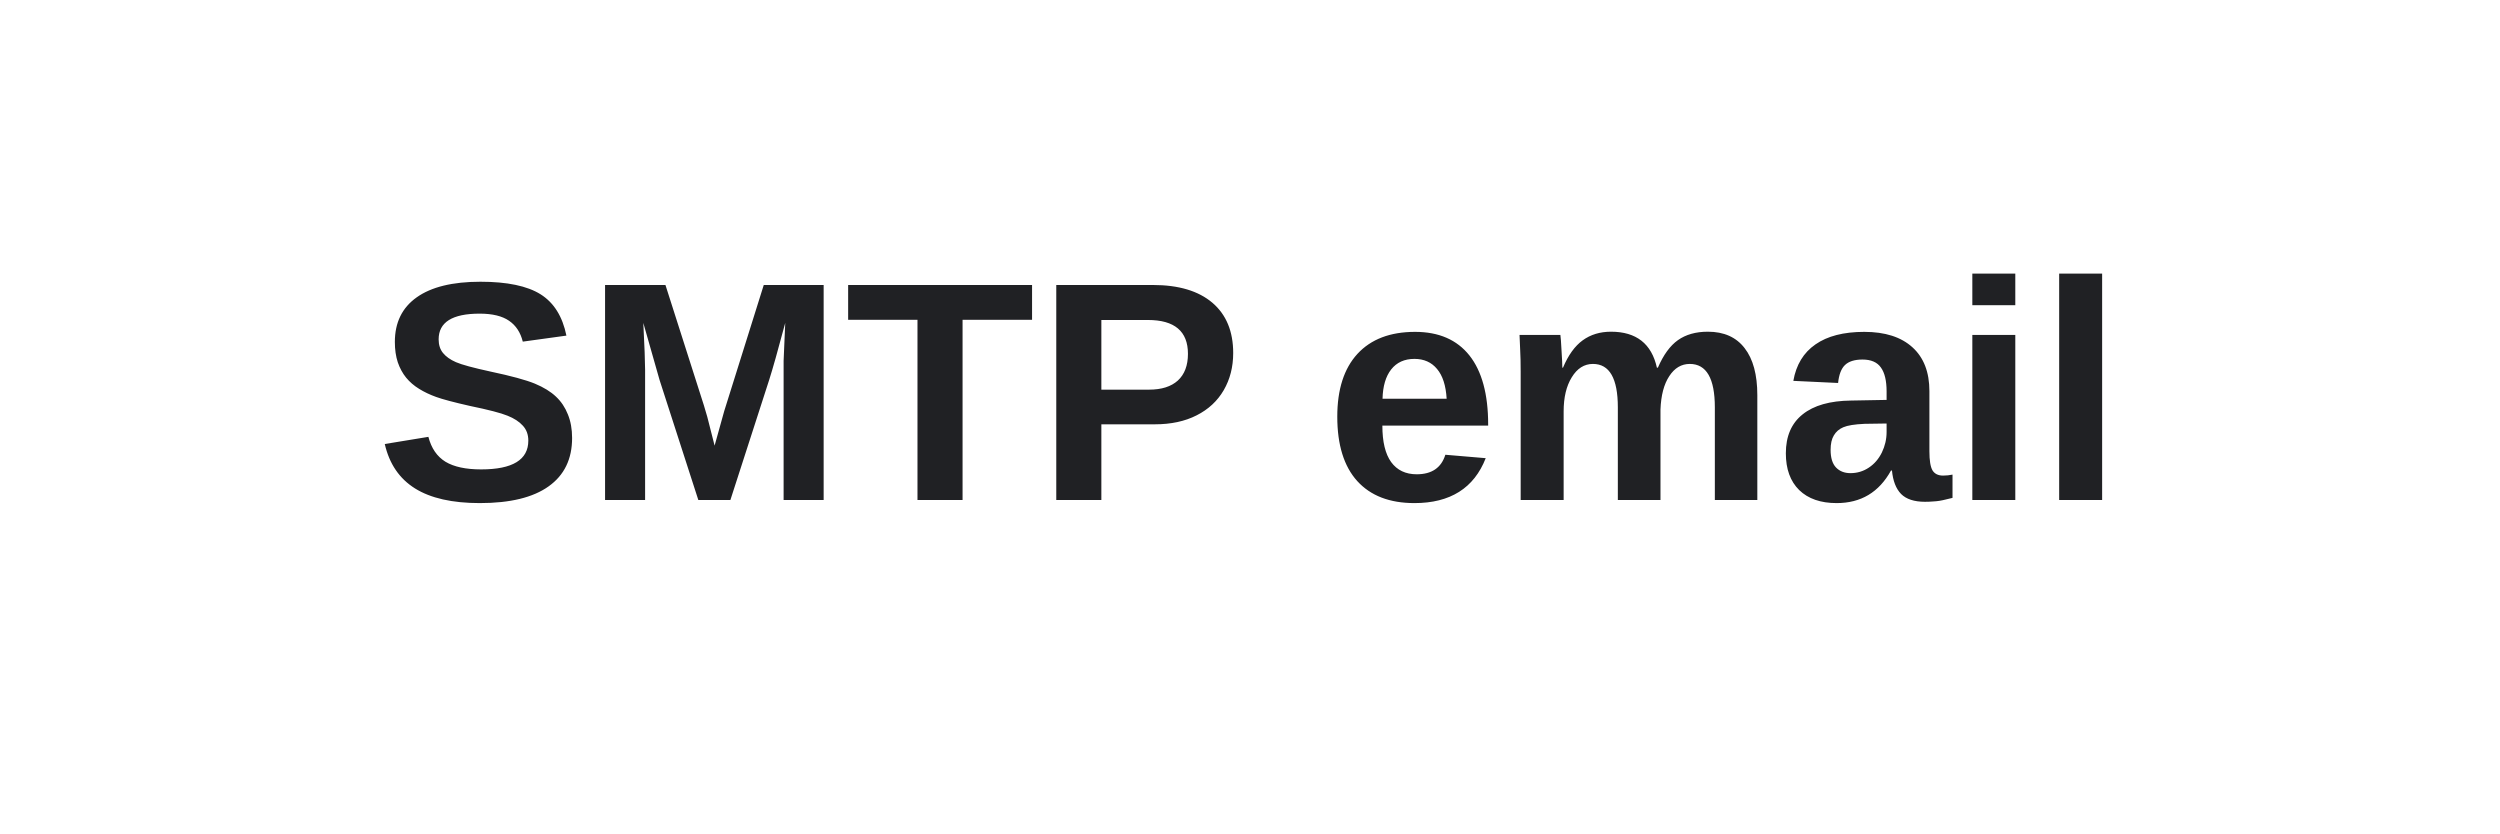
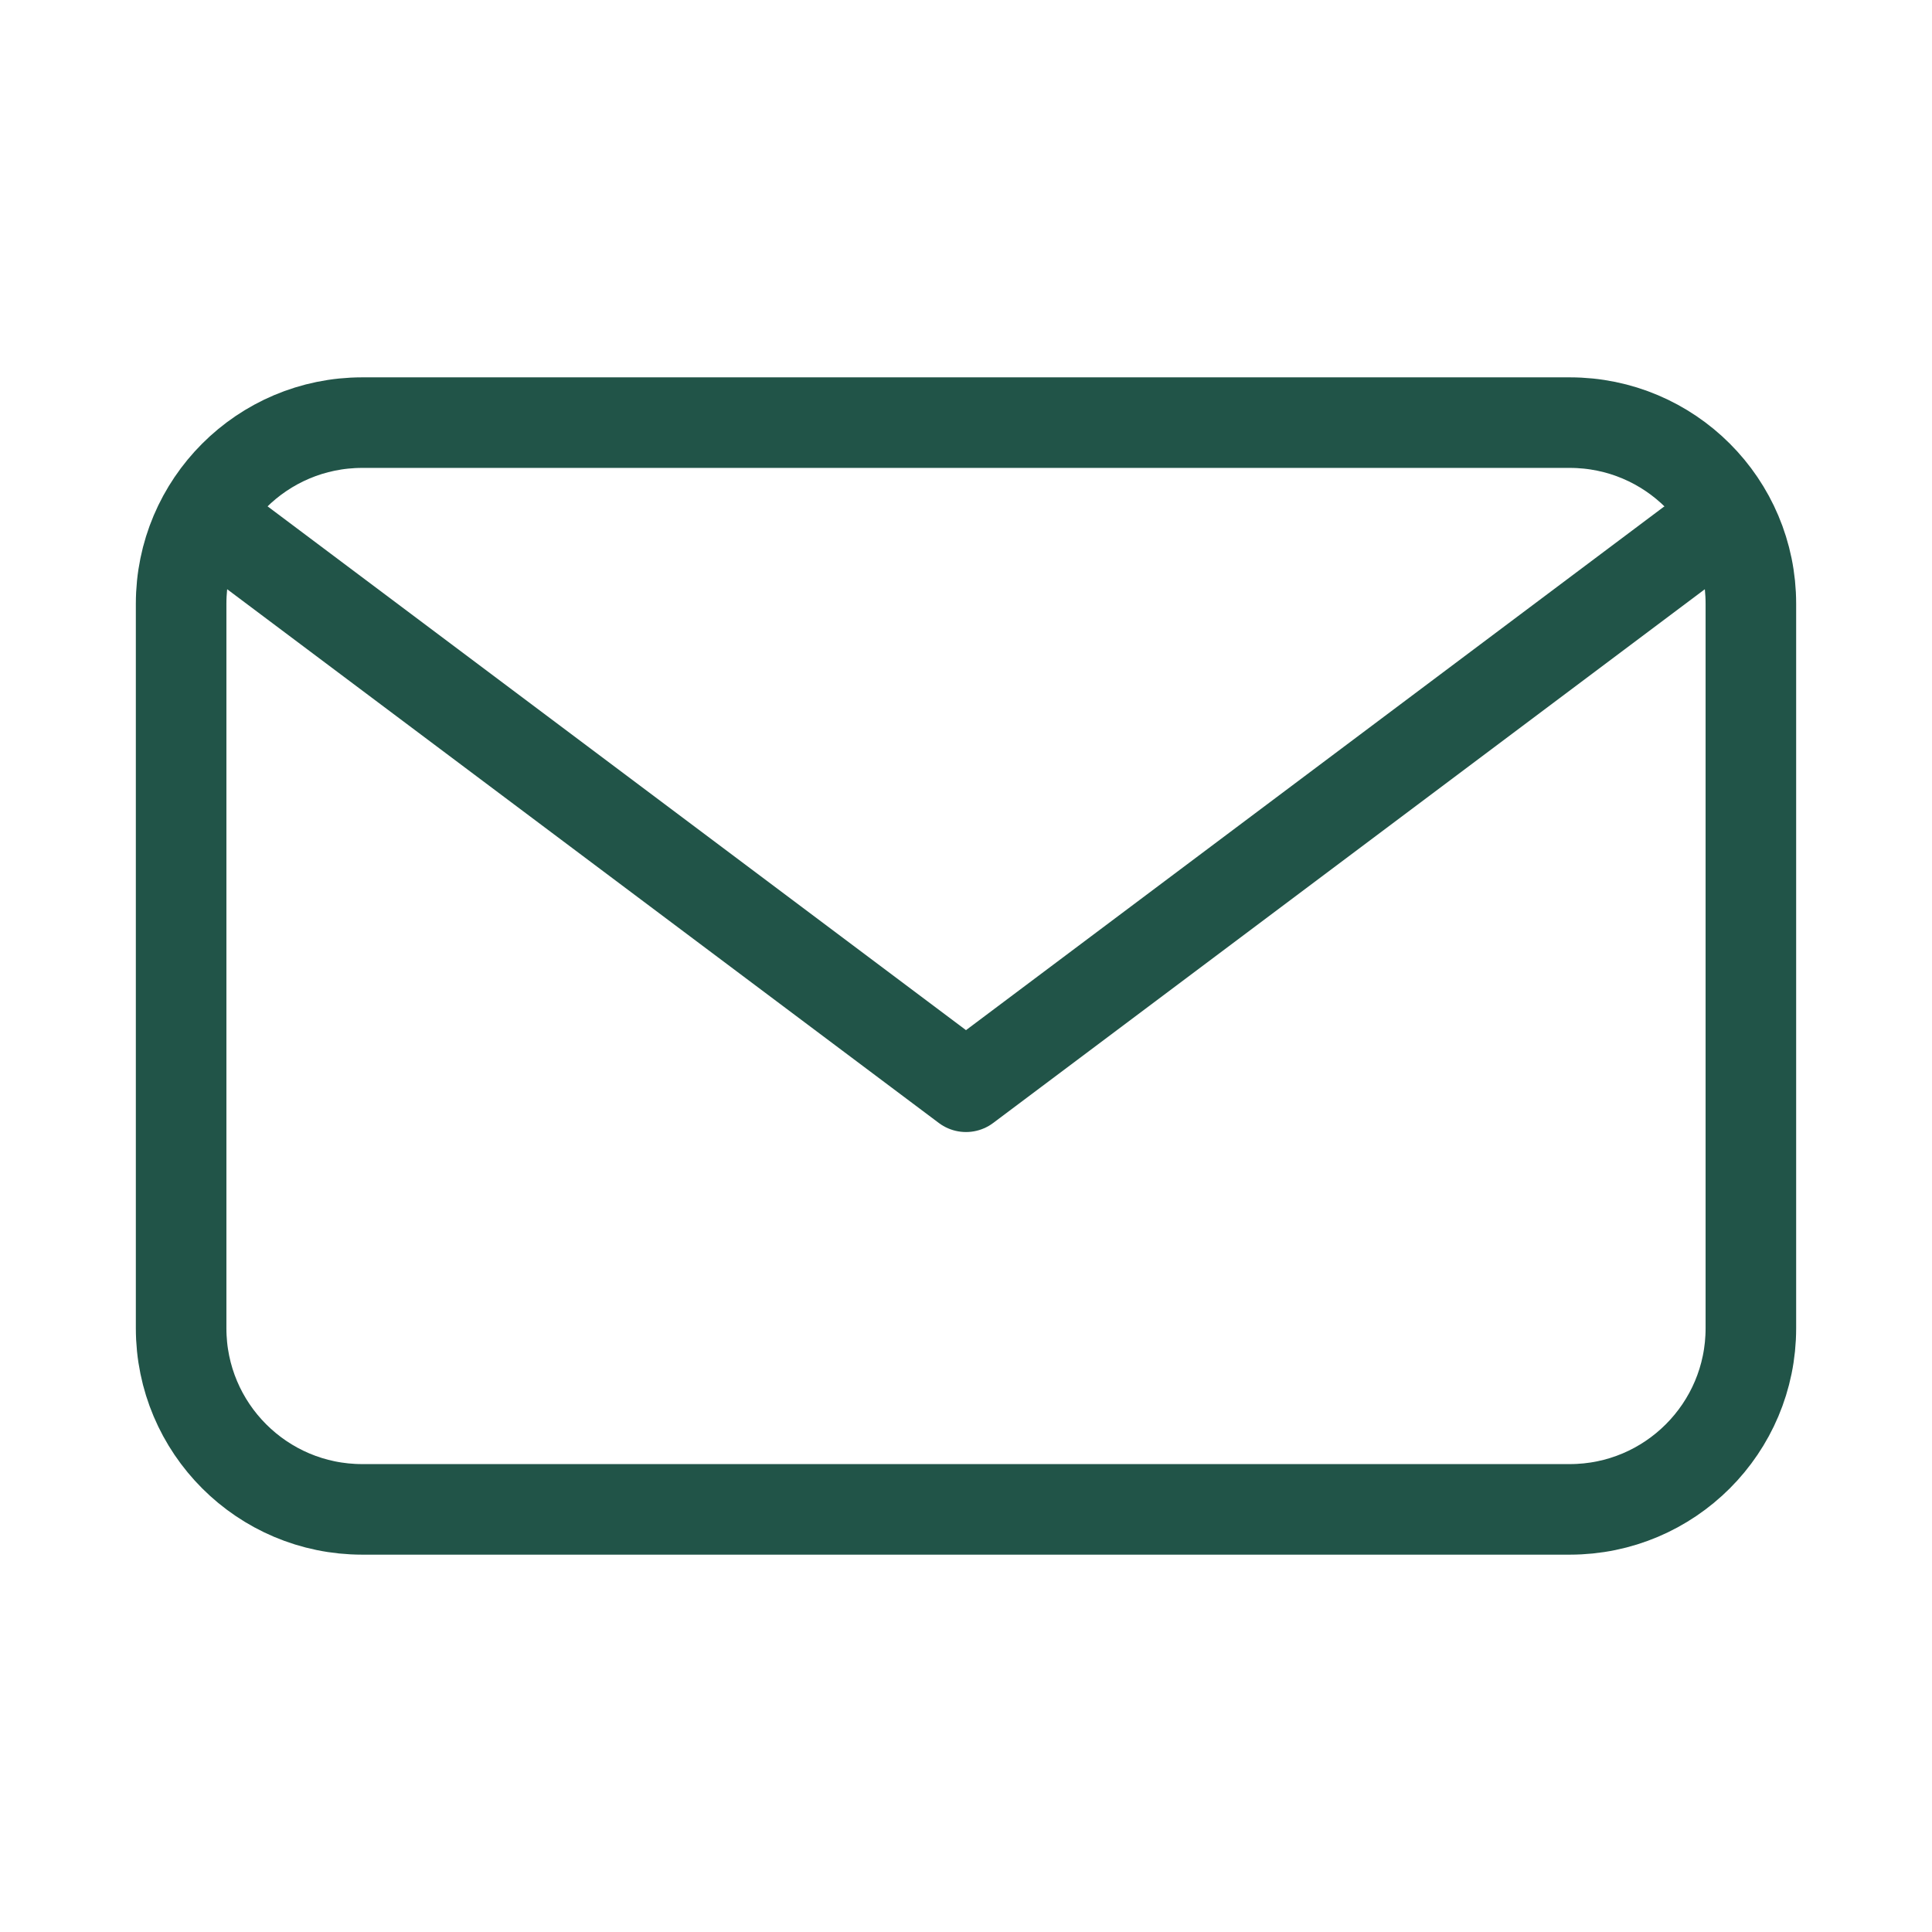
- <svg xmlns="http://www.w3.org/2000/svg" width="240" height="80" viewBox="0 0 240 80" role="img" aria-label="SMTP email">
-   <text x="120" y="48" text-anchor="middle" font-family="Arial,Helvetica,sans-serif" font-size="30" font-weight="700" fill="#202124">SMTP email</text>
+ <svg xmlns="http://www.w3.org/2000/svg" viewBox="0 0 64 64" fill="none" stroke="#215448" stroke-width="3" stroke-linecap="round" stroke-linejoin="round">
+   <rect x="6" y="14" width="52" height="36" rx="6" />
+   <path d="m8 18 24 18 24-18" />
</svg>
